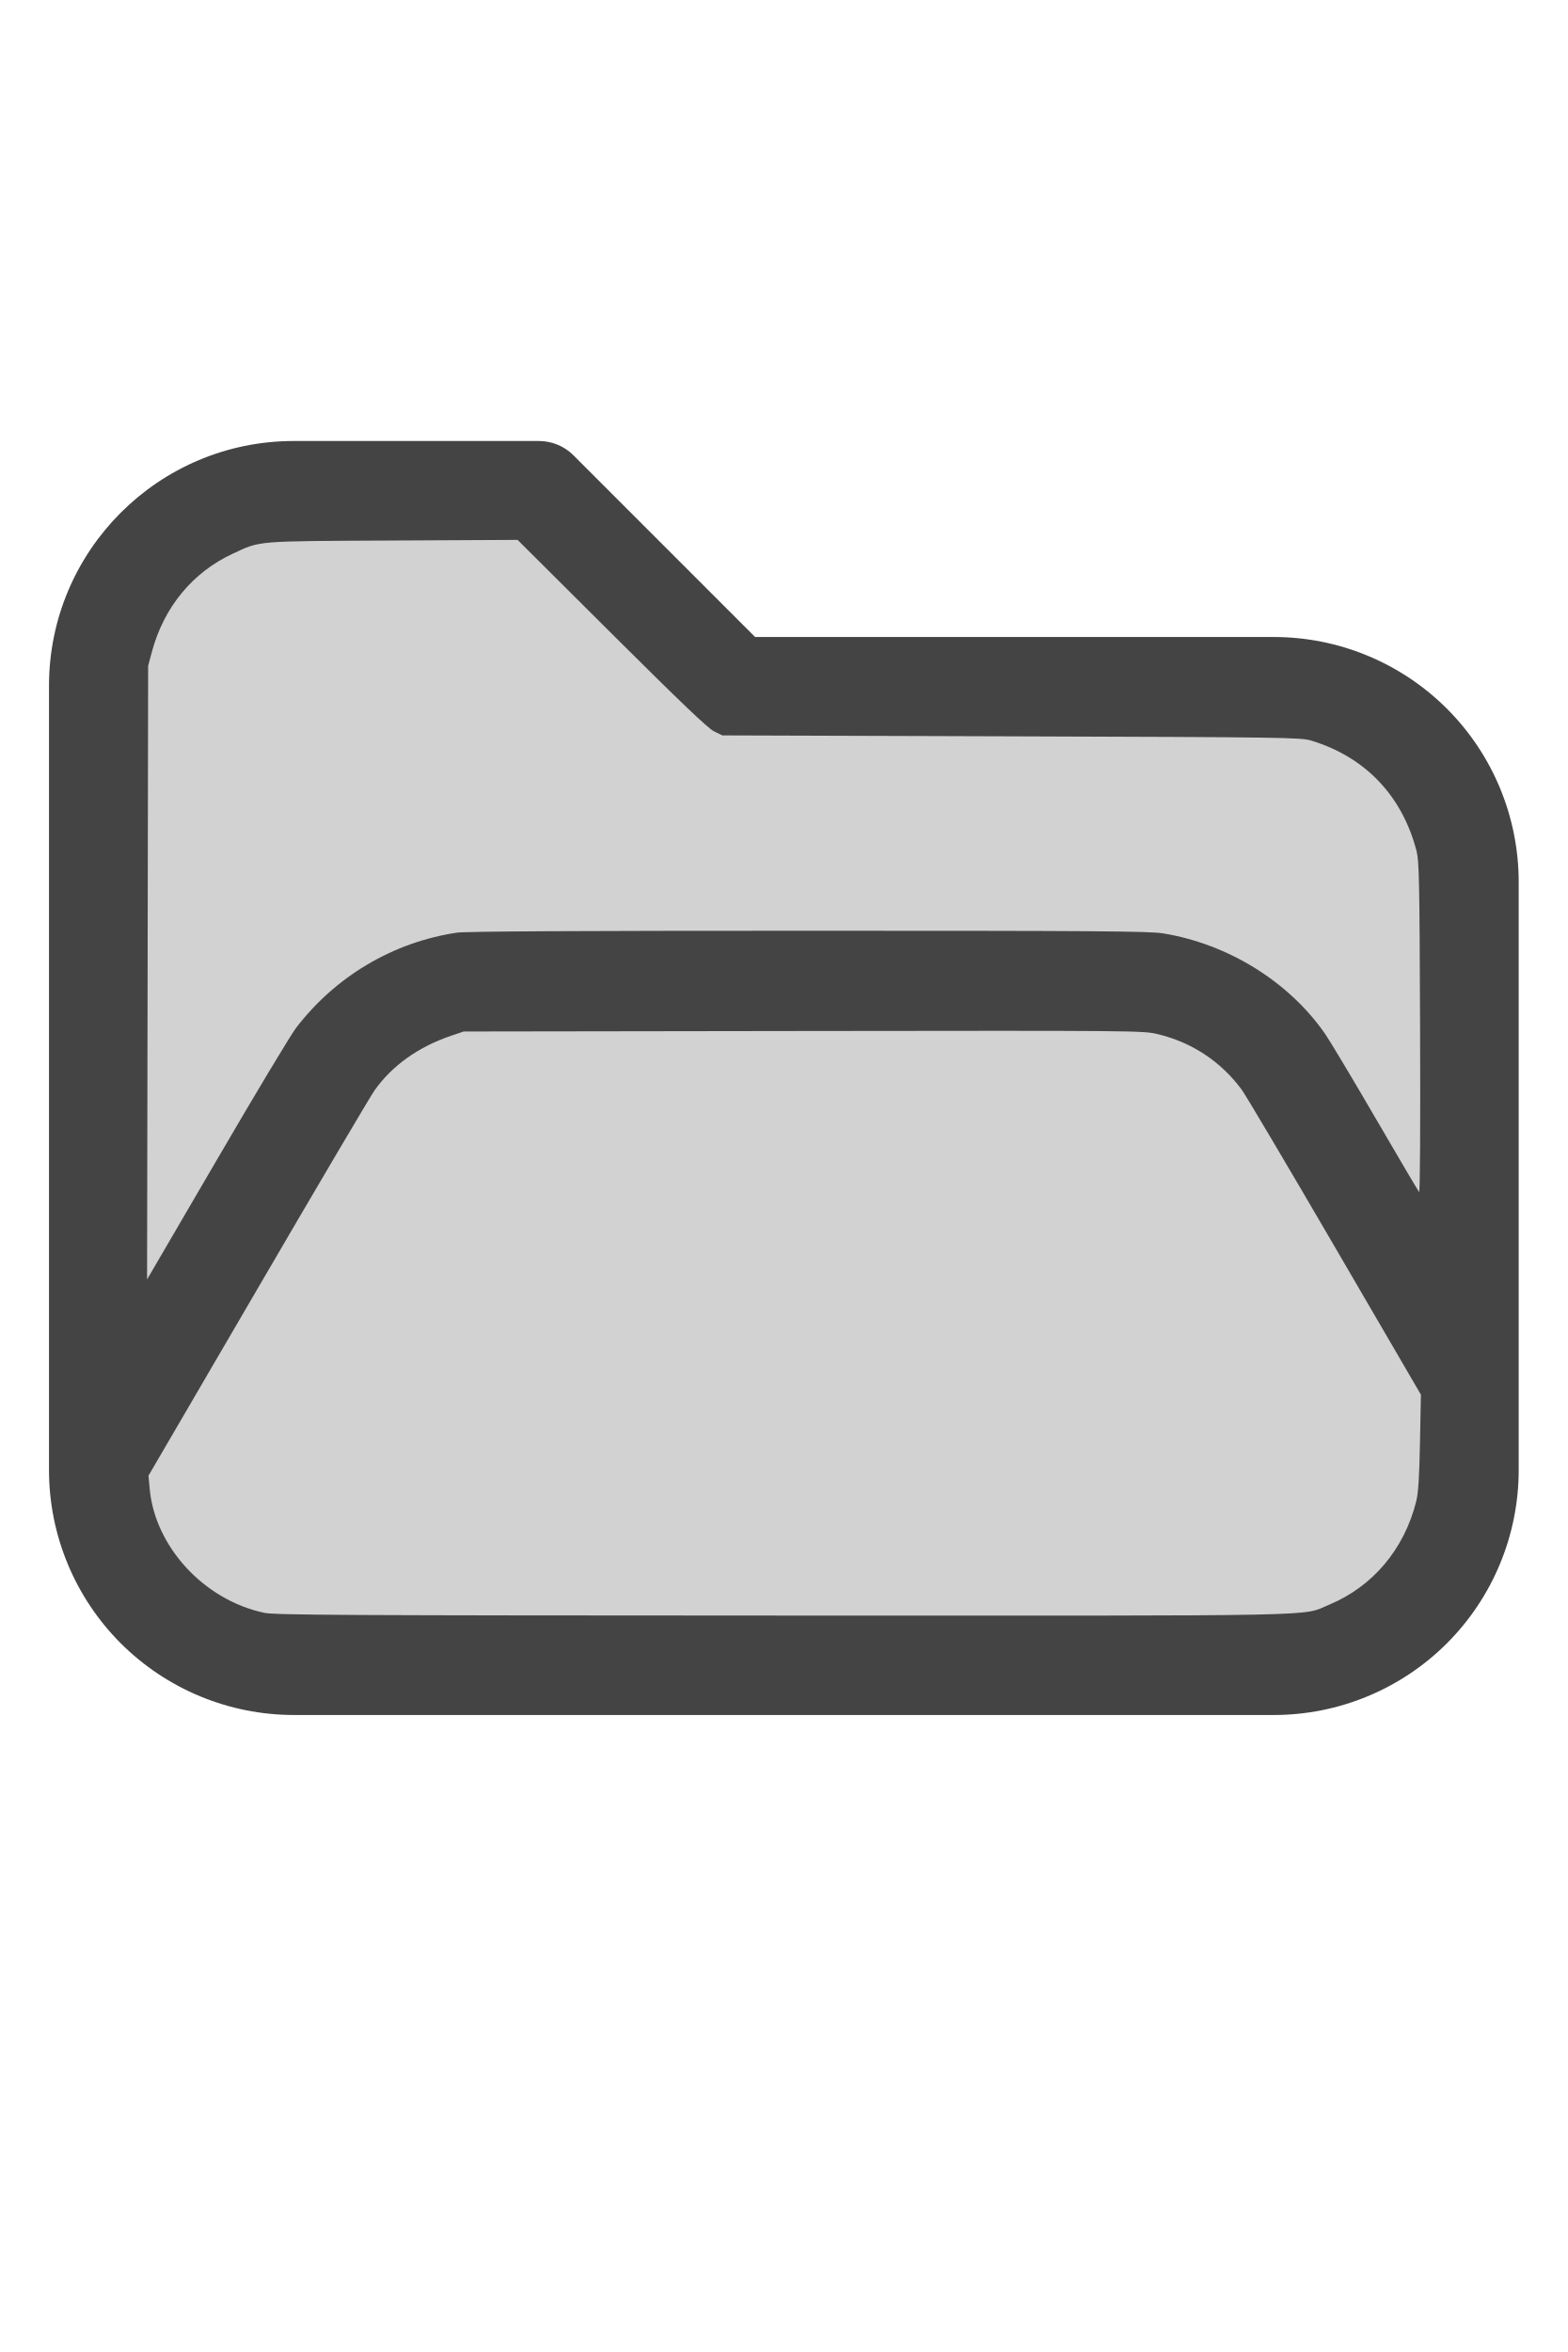
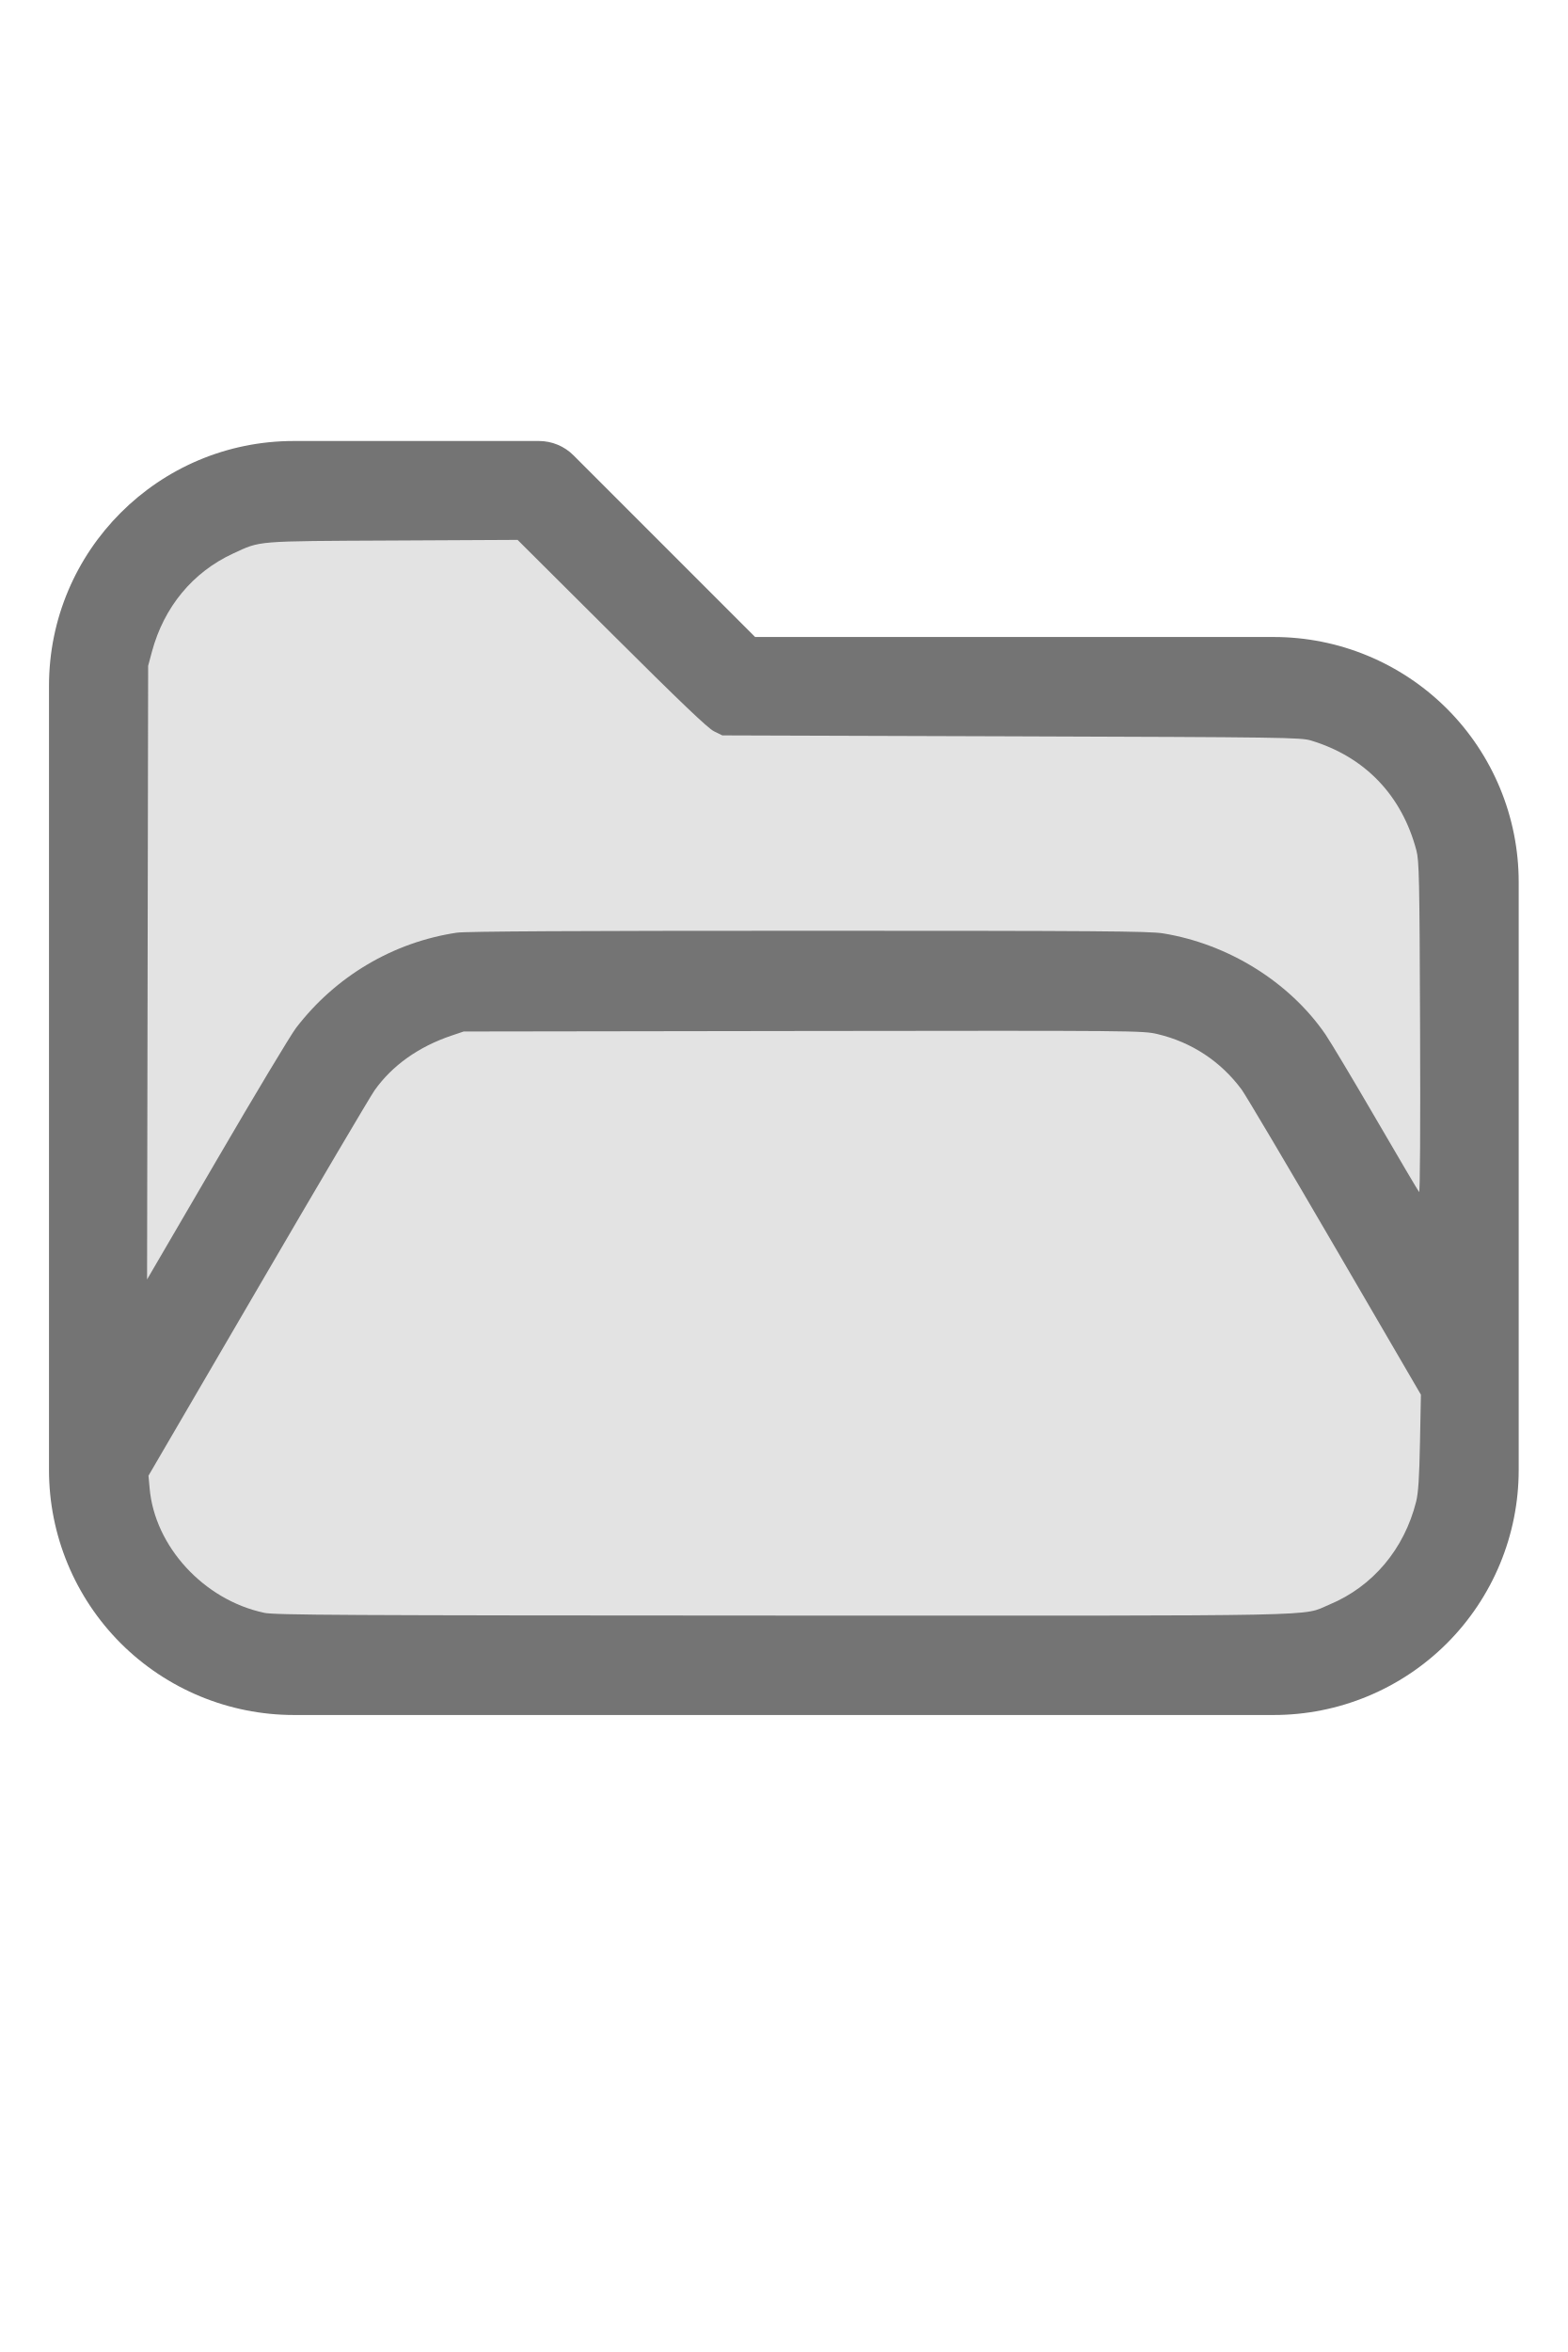
<svg xmlns="http://www.w3.org/2000/svg" version="1.1" width="16" height="24" viewBox="0 0 32 32" xml:space="preserve">
-   <g style="fill:#444444;">
+   <g style="fill:#747474;">
    <path d="M1,5.998l0,16.002c-0,1.326 0.527,2.598 1.464,3.536c0.938,0.937 2.21,1.464 3.536,1.464c5.322,0 14.678,-0 20,0c1.326,0 2.598,-0.527 3.536,-1.464c0.937,-0.938 1.464,-2.21 1.464,-3.536c0,-3.486 0,-8.514 0,-12c0,-1.326 -0.527,-2.598 -1.464,-3.536c-0.938,-0.937 -2.21,-1.464 -3.536,-1.464c-0,0 -10.586,0 -10.586,0c0,-0 -3.707,-3.707 -3.707,-3.707c-0.187,-0.188 -0.442,-0.293 -0.707,-0.293l-5.002,0c-2.76,0 -4.998,2.238 -4.998,4.998Zm28,14.415l-3.456,-5.925c-0.538,-0.921 -1.524,-1.488 -2.591,-1.488c-0,0 -12.905,0 -12.906,0c-1.067,0 -2.053,0.567 -2.591,1.488l-4.453,7.635c0.03,0.751 0.342,1.465 0.876,1.998c0.562,0.563 1.325,0.879 2.121,0.879l20,0c0.796,0 1.559,-0.316 2.121,-0.879c0.563,-0.562 0.879,-1.325 0.879,-2.121l0,-1.587Zm0,-3.969l0,-6.444c0,-0.796 -0.316,-1.559 -0.879,-2.121c-0.562,-0.563 -1.325,-0.879 -2.121,-0.879c-7.738,0 -11,0 -11,0c-0.265,0 -0.52,-0.105 -0.707,-0.293c-0,0 -3.707,-3.707 -3.707,-3.707c-0,0 -4.588,0 -4.588,0c-1.656,0 -2.998,1.342 -2.998,2.998l0,12.16l2.729,-4.677c0.896,-1.536 2.54,-2.481 4.318,-2.481c3.354,0 9.552,0 12.906,0c1.778,0 3.422,0.945 4.318,2.481l1.729,2.963Z" id="path2" />
  </g>
-   <g style="fill:#D2D2D2;stroke-width:0;">
+   <g style="fill:#E3E3E3;stroke-width:0;">
    <path d="M 5.388,24.913 C 4.16,24.651 3.157,23.559 3.054,22.371 L 3.031,22.116 5.261,18.294 C 6.487,16.191 7.56,14.373 7.645,14.253 8.004,13.746 8.542,13.363 9.21,13.137 l 0.255,-0.086 6.929,-0.01 c 6.805,-0.009 6.935,-0.008 7.234,0.063 0.696,0.165 1.29,0.557 1.715,1.13 0.082,0.11 0.939,1.557 1.905,3.215 l 1.756,3.014 -0.019,0.972 c -0.014,0.725 -0.034,1.032 -0.078,1.209 -0.243,0.971 -0.887,1.735 -1.772,2.103 -0.588,0.244 0.247,0.227 -11.162,0.224 -9.028,-0.003 -10.364,-0.01 -10.586,-0.057 z" id="path199" />
    <path d="M 3.013,11.85 3.024,5.588 3.102,5.297 C 3.348,4.386 3.936,3.676 4.757,3.297 5.329,3.033 5.181,3.045 8.013,3.031 l 2.552,-0.013 1.919,1.911 c 1.404,1.398 1.964,1.933 2.089,1.995 l 0.171,0.084 5.898,0.019 c 5.553,0.018 5.91,0.023 6.116,0.085 1.102,0.332 1.857,1.118 2.154,2.244 0.056,0.214 0.064,0.564 0.075,3.622 0.008,2.032 -5.42e-4,3.371 -0.02,3.349 -0.018,-0.02 -0.414,-0.691 -0.88,-1.492 -0.466,-0.801 -0.931,-1.578 -1.033,-1.727 -0.736,-1.069 -1.984,-1.844 -3.316,-2.06 -0.28,-0.045 -1.345,-0.053 -7.239,-0.053 -4.714,-1.09e-4 -6.993,0.012 -7.172,0.039 -1.3,0.193 -2.477,0.89 -3.284,1.944 -0.108,0.141 -0.836,1.353 -1.618,2.695 L 3.002,18.111 Z" id="path201" />
  </g>
</svg>
